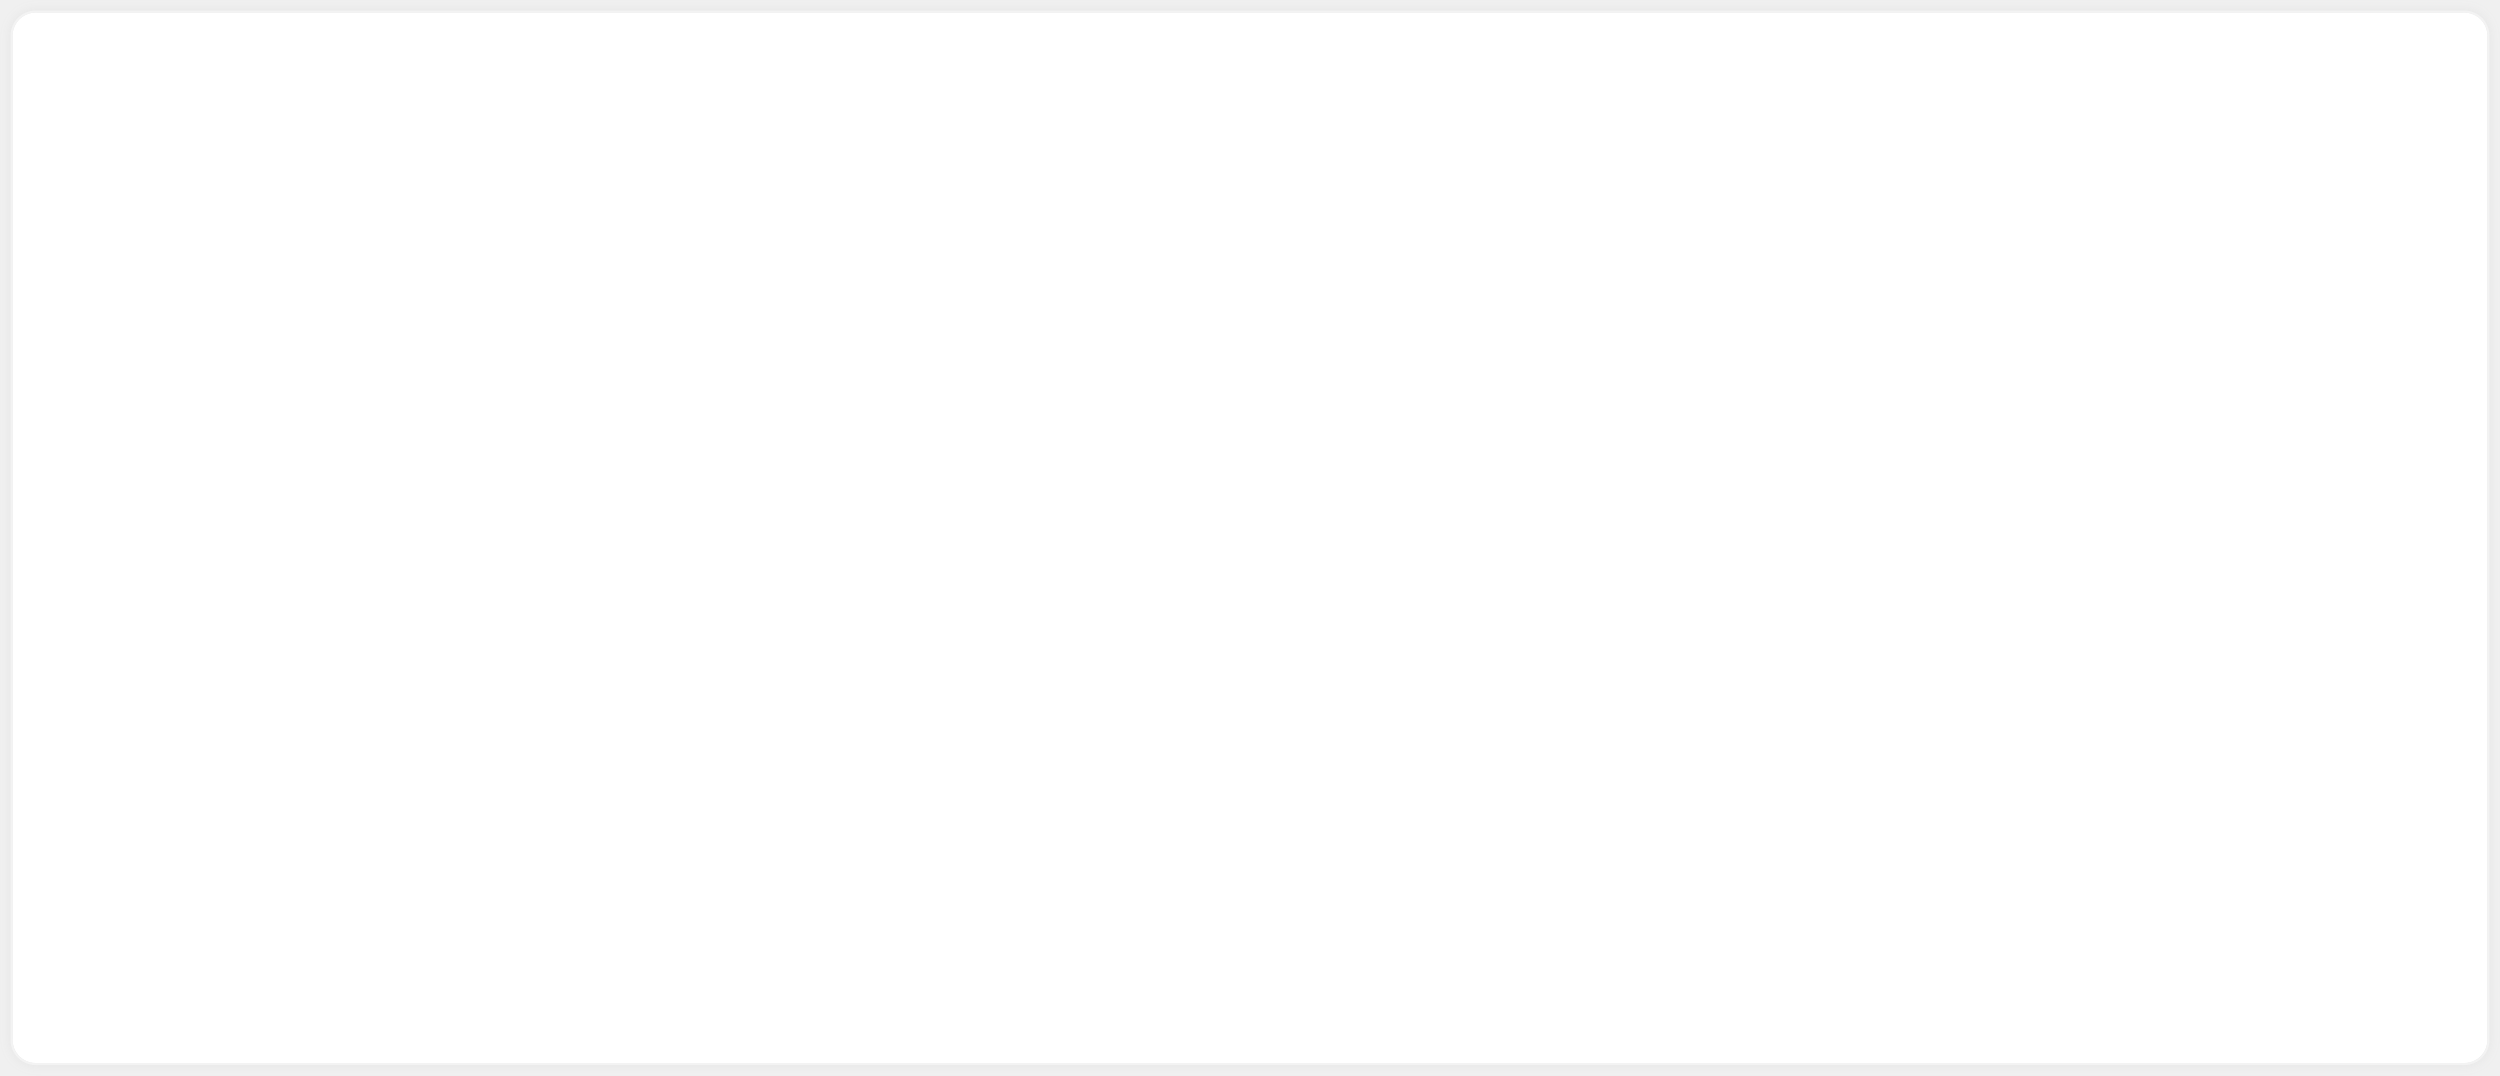
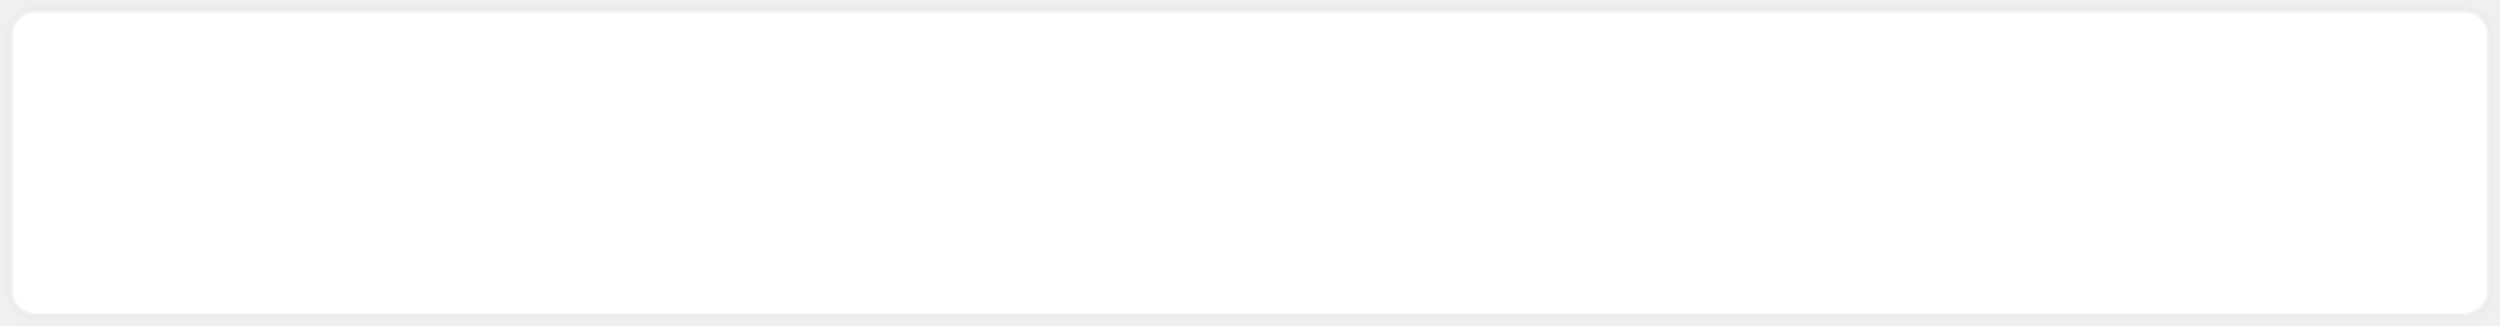
- <svg xmlns="http://www.w3.org/2000/svg" xmlns:xlink="http://www.w3.org/1999/xlink" version="1.1" width="1190px" height="512px">
+ <svg xmlns="http://www.w3.org/2000/svg" xmlns:xlink="http://www.w3.org/1999/xlink" version="1.1" width="1190px" height="155px">
  <defs>
-     <filter x="15px" y="1693px" width="1190px" height="512px" filterUnits="userSpaceOnUse" id="filter128">
+     <filter x="15px" y="1530px" width="1190px" height="155px" filterUnits="userSpaceOnUse" id="filter454">
      <feOffset dx="0" dy="0" in="SourceAlpha" result="shadowOffsetInner" />
      <feGaussianBlur stdDeviation="2.5" in="shadowOffsetInner" result="shadowGaussian" />
      <feComposite in2="shadowGaussian" operator="atop" in="SourceAlpha" result="shadowComposite" />
      <feColorMatrix type="matrix" values="0 0 0 0 0.894  0 0 0 0 0.894  0 0 0 0 0.894  0 0 0 1 0  " in="shadowComposite" />
    </filter>
-     <g id="widget129">
-       <path d="M 21 1710  A 11 11 0 0 1 32 1699 L 1188 1699  A 11 11 0 0 1 1199 1710 L 1199 2188  A 11 11 0 0 1 1188 2199 L 32 2199  A 11 11 0 0 1 21 2188 L 21 1710  Z " fill-rule="nonzero" fill="#ffffff" stroke="none" />
-       <path d="M 20.5 1710  A 11.5 11.5 0 0 1 32 1698.5 L 1188 1698.5  A 11.5 11.5 0 0 1 1199.5 1710 L 1199.5 2188  A 11.5 11.5 0 0 1 1188 2199.5 L 32 2199.5  A 11.5 11.5 0 0 1 20.5 2188 L 20.5 1710  Z " stroke-width="1" stroke="#f2f2f2" fill="none" stroke-opacity="0.988" />
+     <g id="widget455">
+       <path d="M 21 1547  A 11 11 0 0 1 32 1536 L 1188 1536  A 11 11 0 0 1 1199 1547 L 1199 1668  A 11 11 0 0 1 1188 1679 L 32 1679  A 11 11 0 0 1 21 1668 L 21 1547  Z " fill-rule="nonzero" fill="#ffffff" stroke="none" />
+       <path d="M 20.5 1547  A 11.5 11.5 0 0 1 32 1535.5 L 1188 1535.5  A 11.5 11.5 0 0 1 1199.5 1547 L 1199.5 1668  A 11.5 11.5 0 0 1 1188 1679.5 L 32 1679.5  A 11.5 11.5 0 0 1 20.5 1668 L 20.5 1547  Z " stroke-width="1" stroke="#f2f2f2" fill="none" stroke-opacity="0.988" />
    </g>
  </defs>
-   <g transform="matrix(1 0 0 1 -15 -1693 )">
-     <use xlink:href="#widget129" filter="url(#filter128)" />
-     <use xlink:href="#widget129" />
+   <g transform="matrix(1 0 0 1 -15 -1530 )">
+     <use xlink:href="#widget455" filter="url(#filter454)" />
+     <use xlink:href="#widget455" />
  </g>
</svg>
